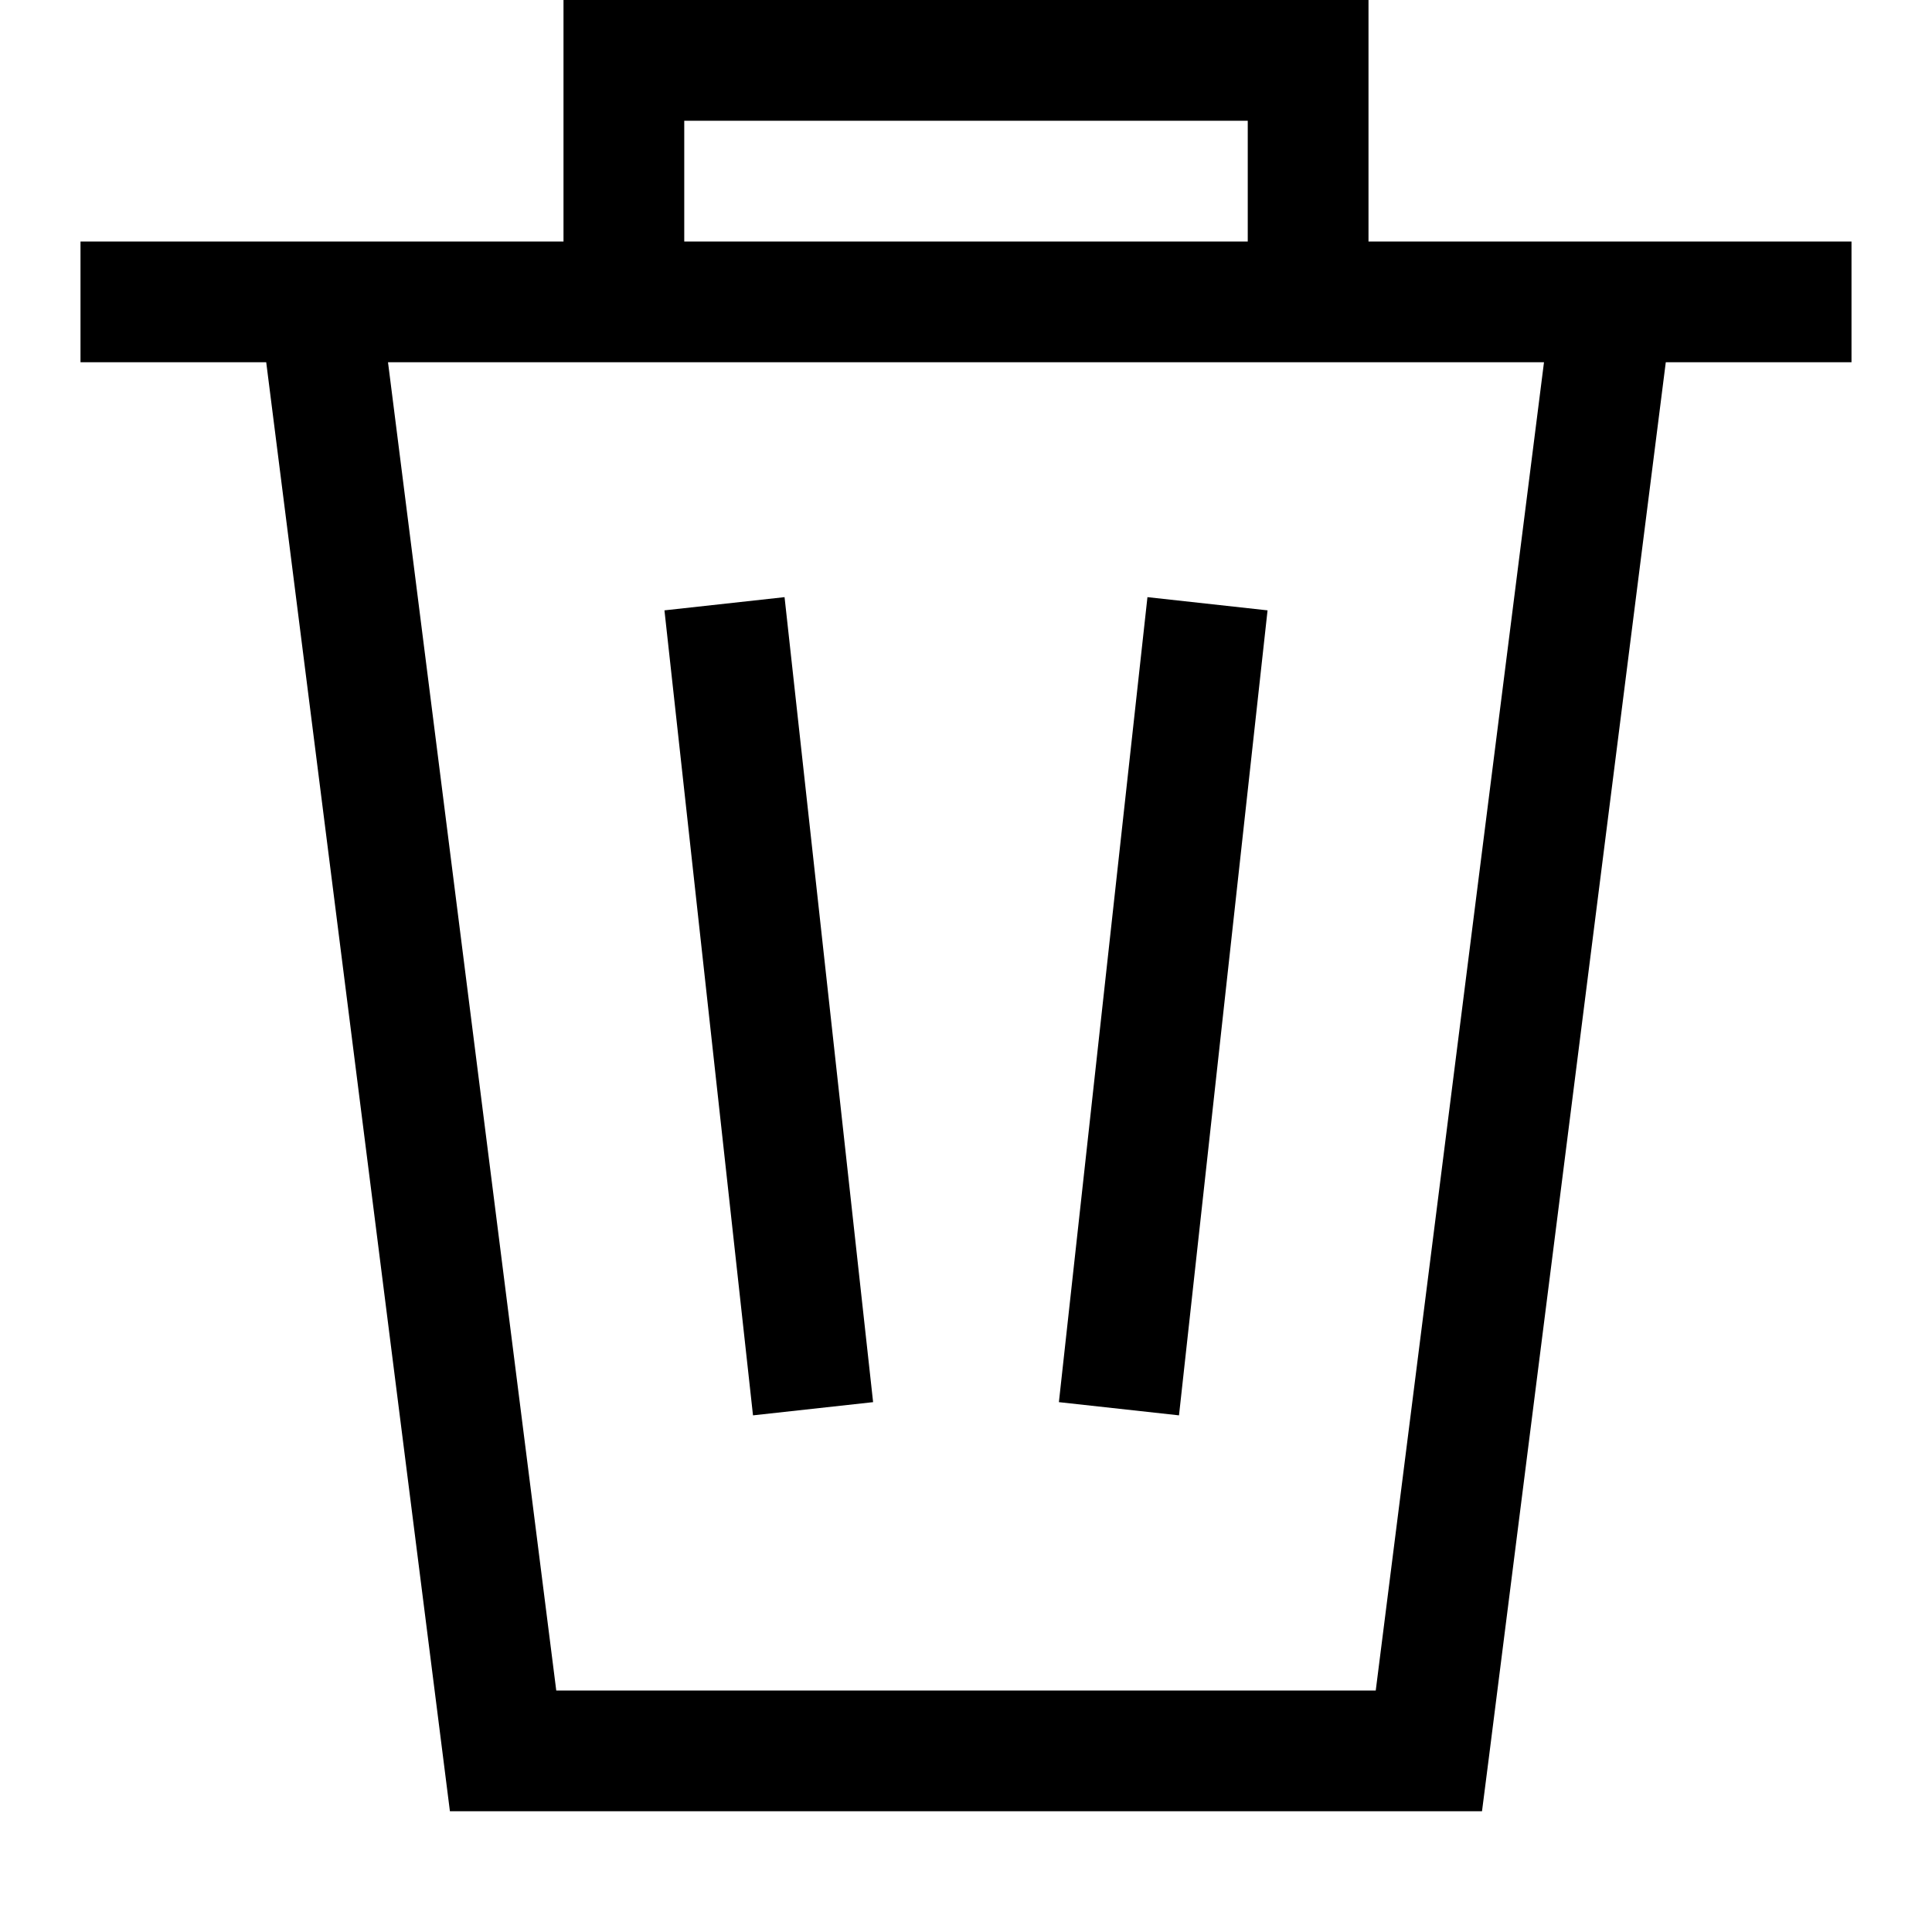
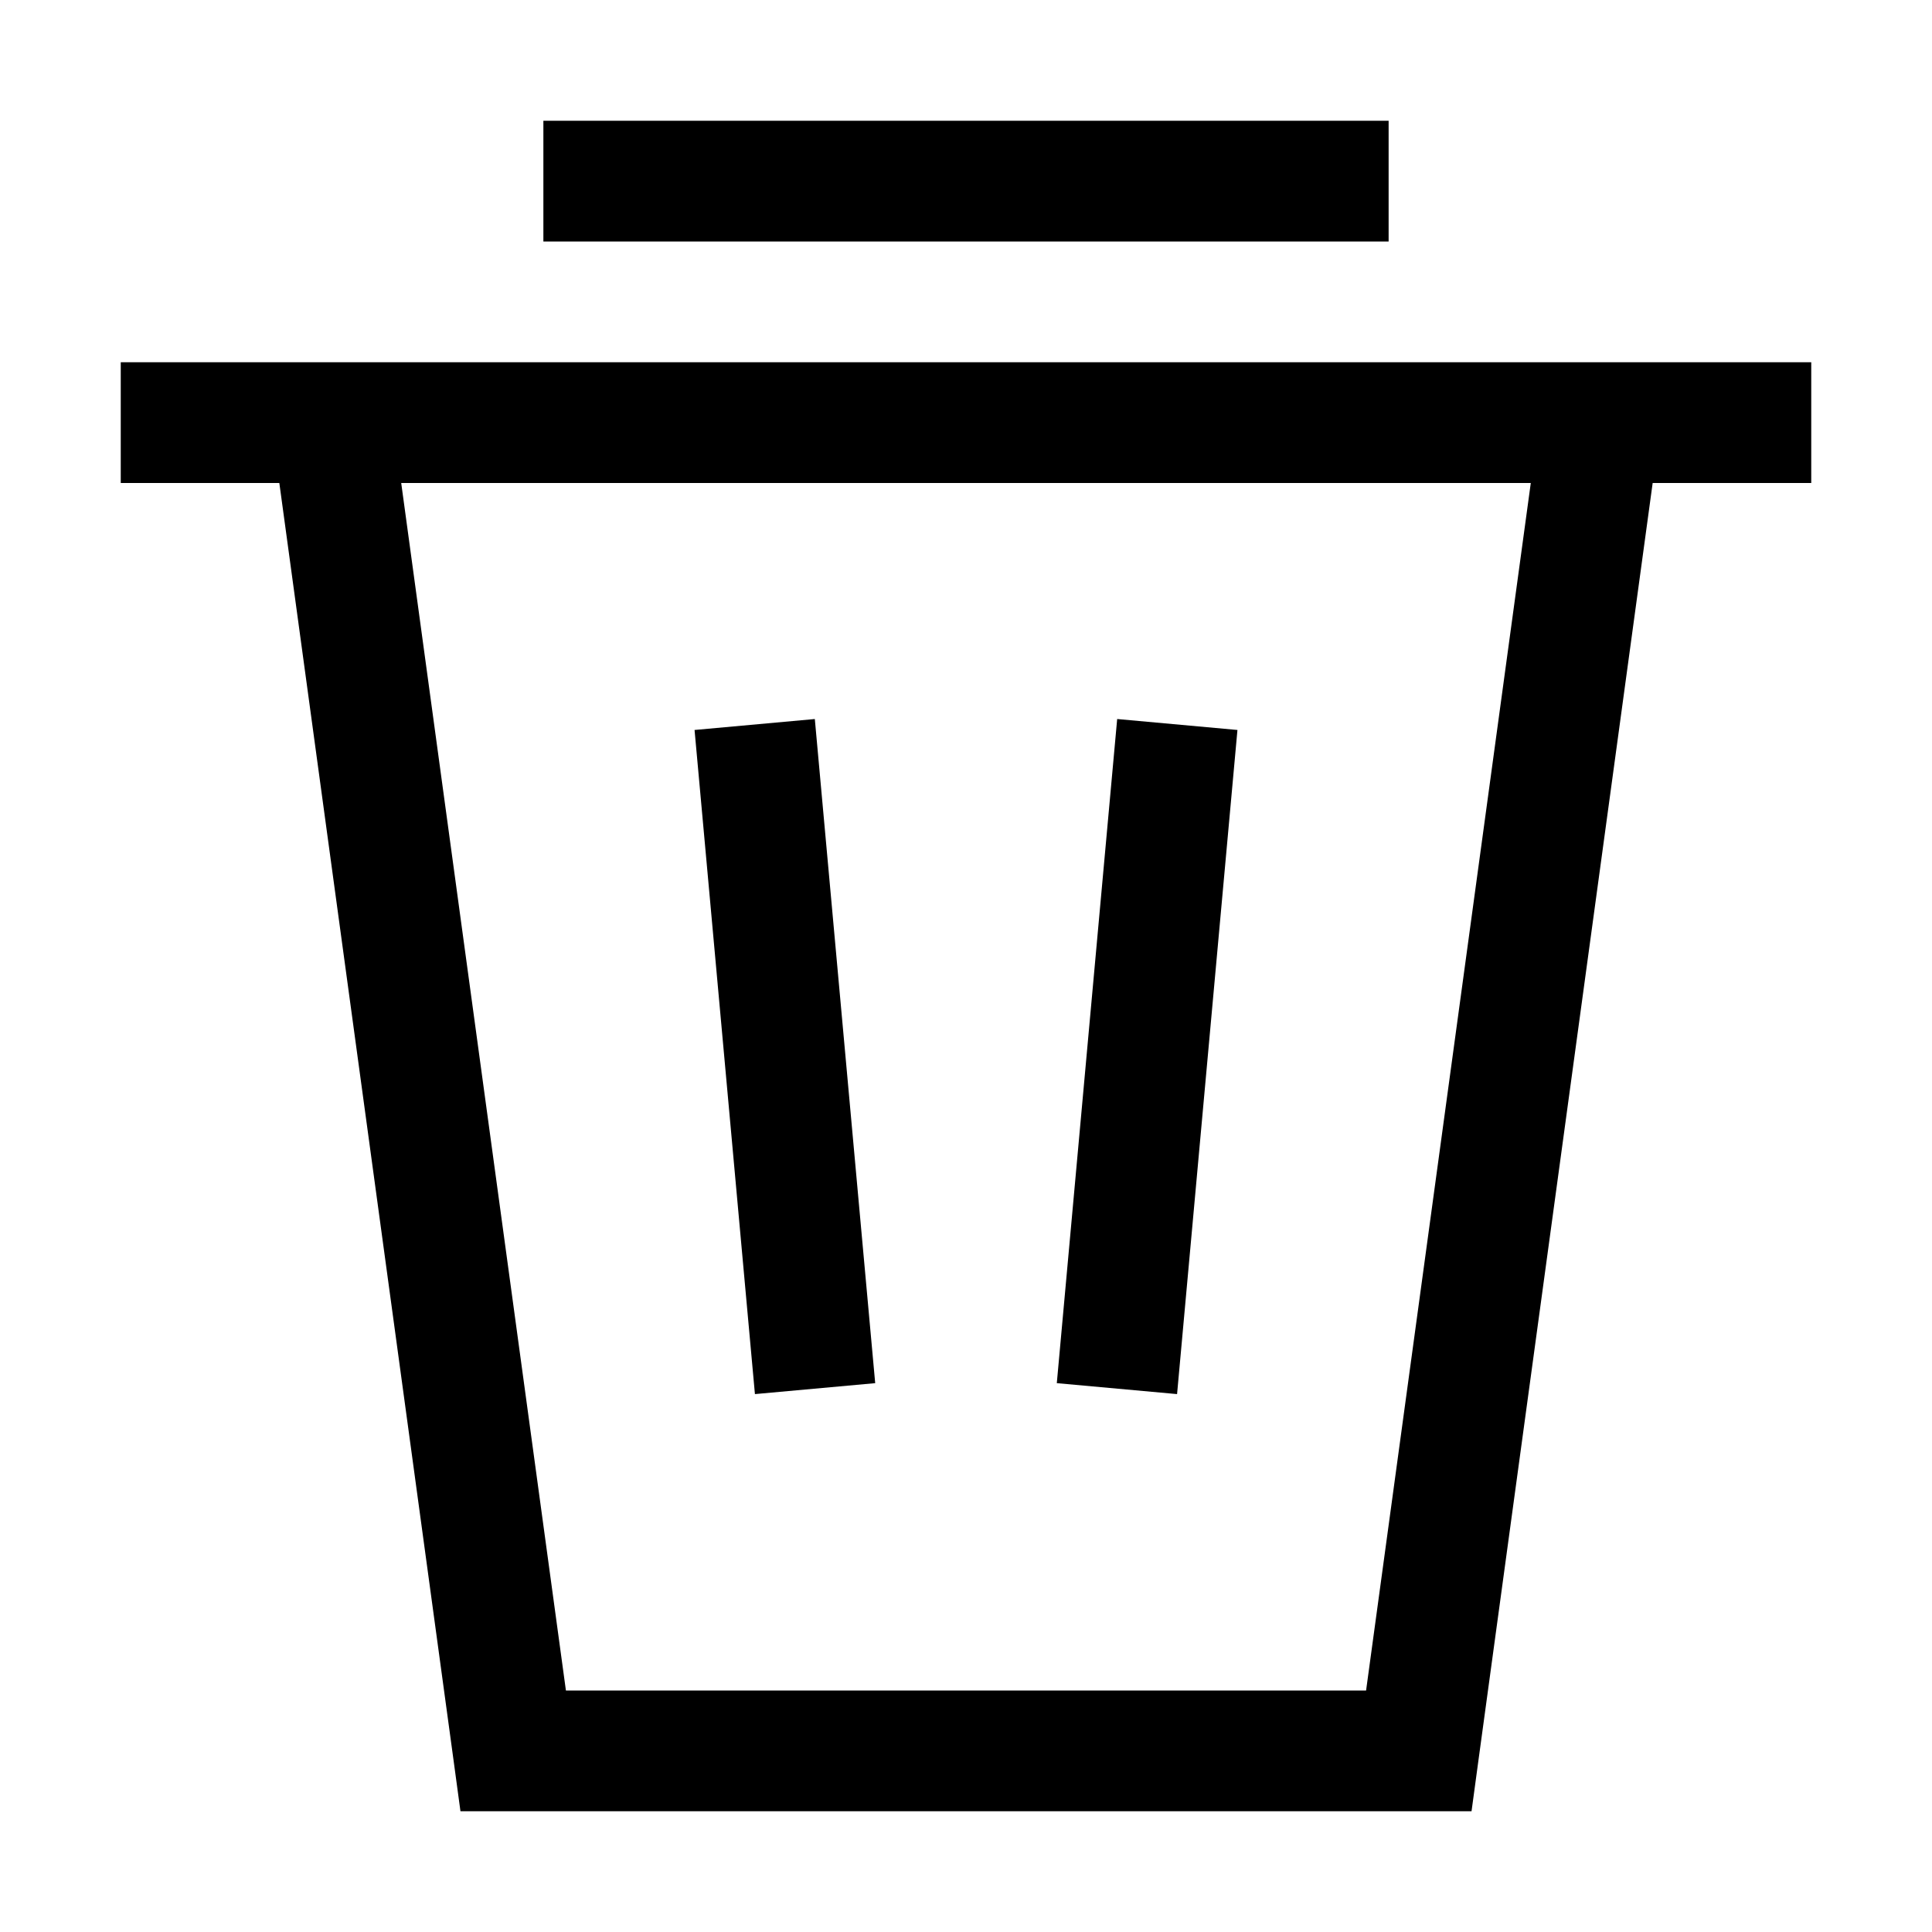
<svg xmlns="http://www.w3.org/2000/svg" viewBox="0 0 24 24">
-   <path fill-rule="evenodd" d="M7.75 0H7v3H1v1.5h2.307l2.199 17.344.083.656H18.41l.084-.656L20.693 4.5H23V3h-6V0H7.75zm7.75 3V1.5h-7V3h7zM4.82 4.5h14.36L17.09 21H6.91L4.82 4.5zm3.434 3.082l1.1 10 1.492-.164-1.1-10-1.492.164zm6.392 10l1.1-10-1.492-.164-1.1 10 1.492.164z" />
+   <path fill-rule="evenodd" d="M6.75 3h10.5V1.5H6.75V3zM22.5 6h-1.97l-2.162 15.851-.088.649H5.72l-.088-.649L3.47 6H1.5V4.5h21V6zM4.984 6h14.032L16.97 21H7.03L4.984 6zm3.644 3.068l.75 8.25 1.494-.136-.75-8.25-1.494.136zm5.994 8.25l.75-8.25-1.494-.136-.75 8.25 1.494.136z" />
</svg>
